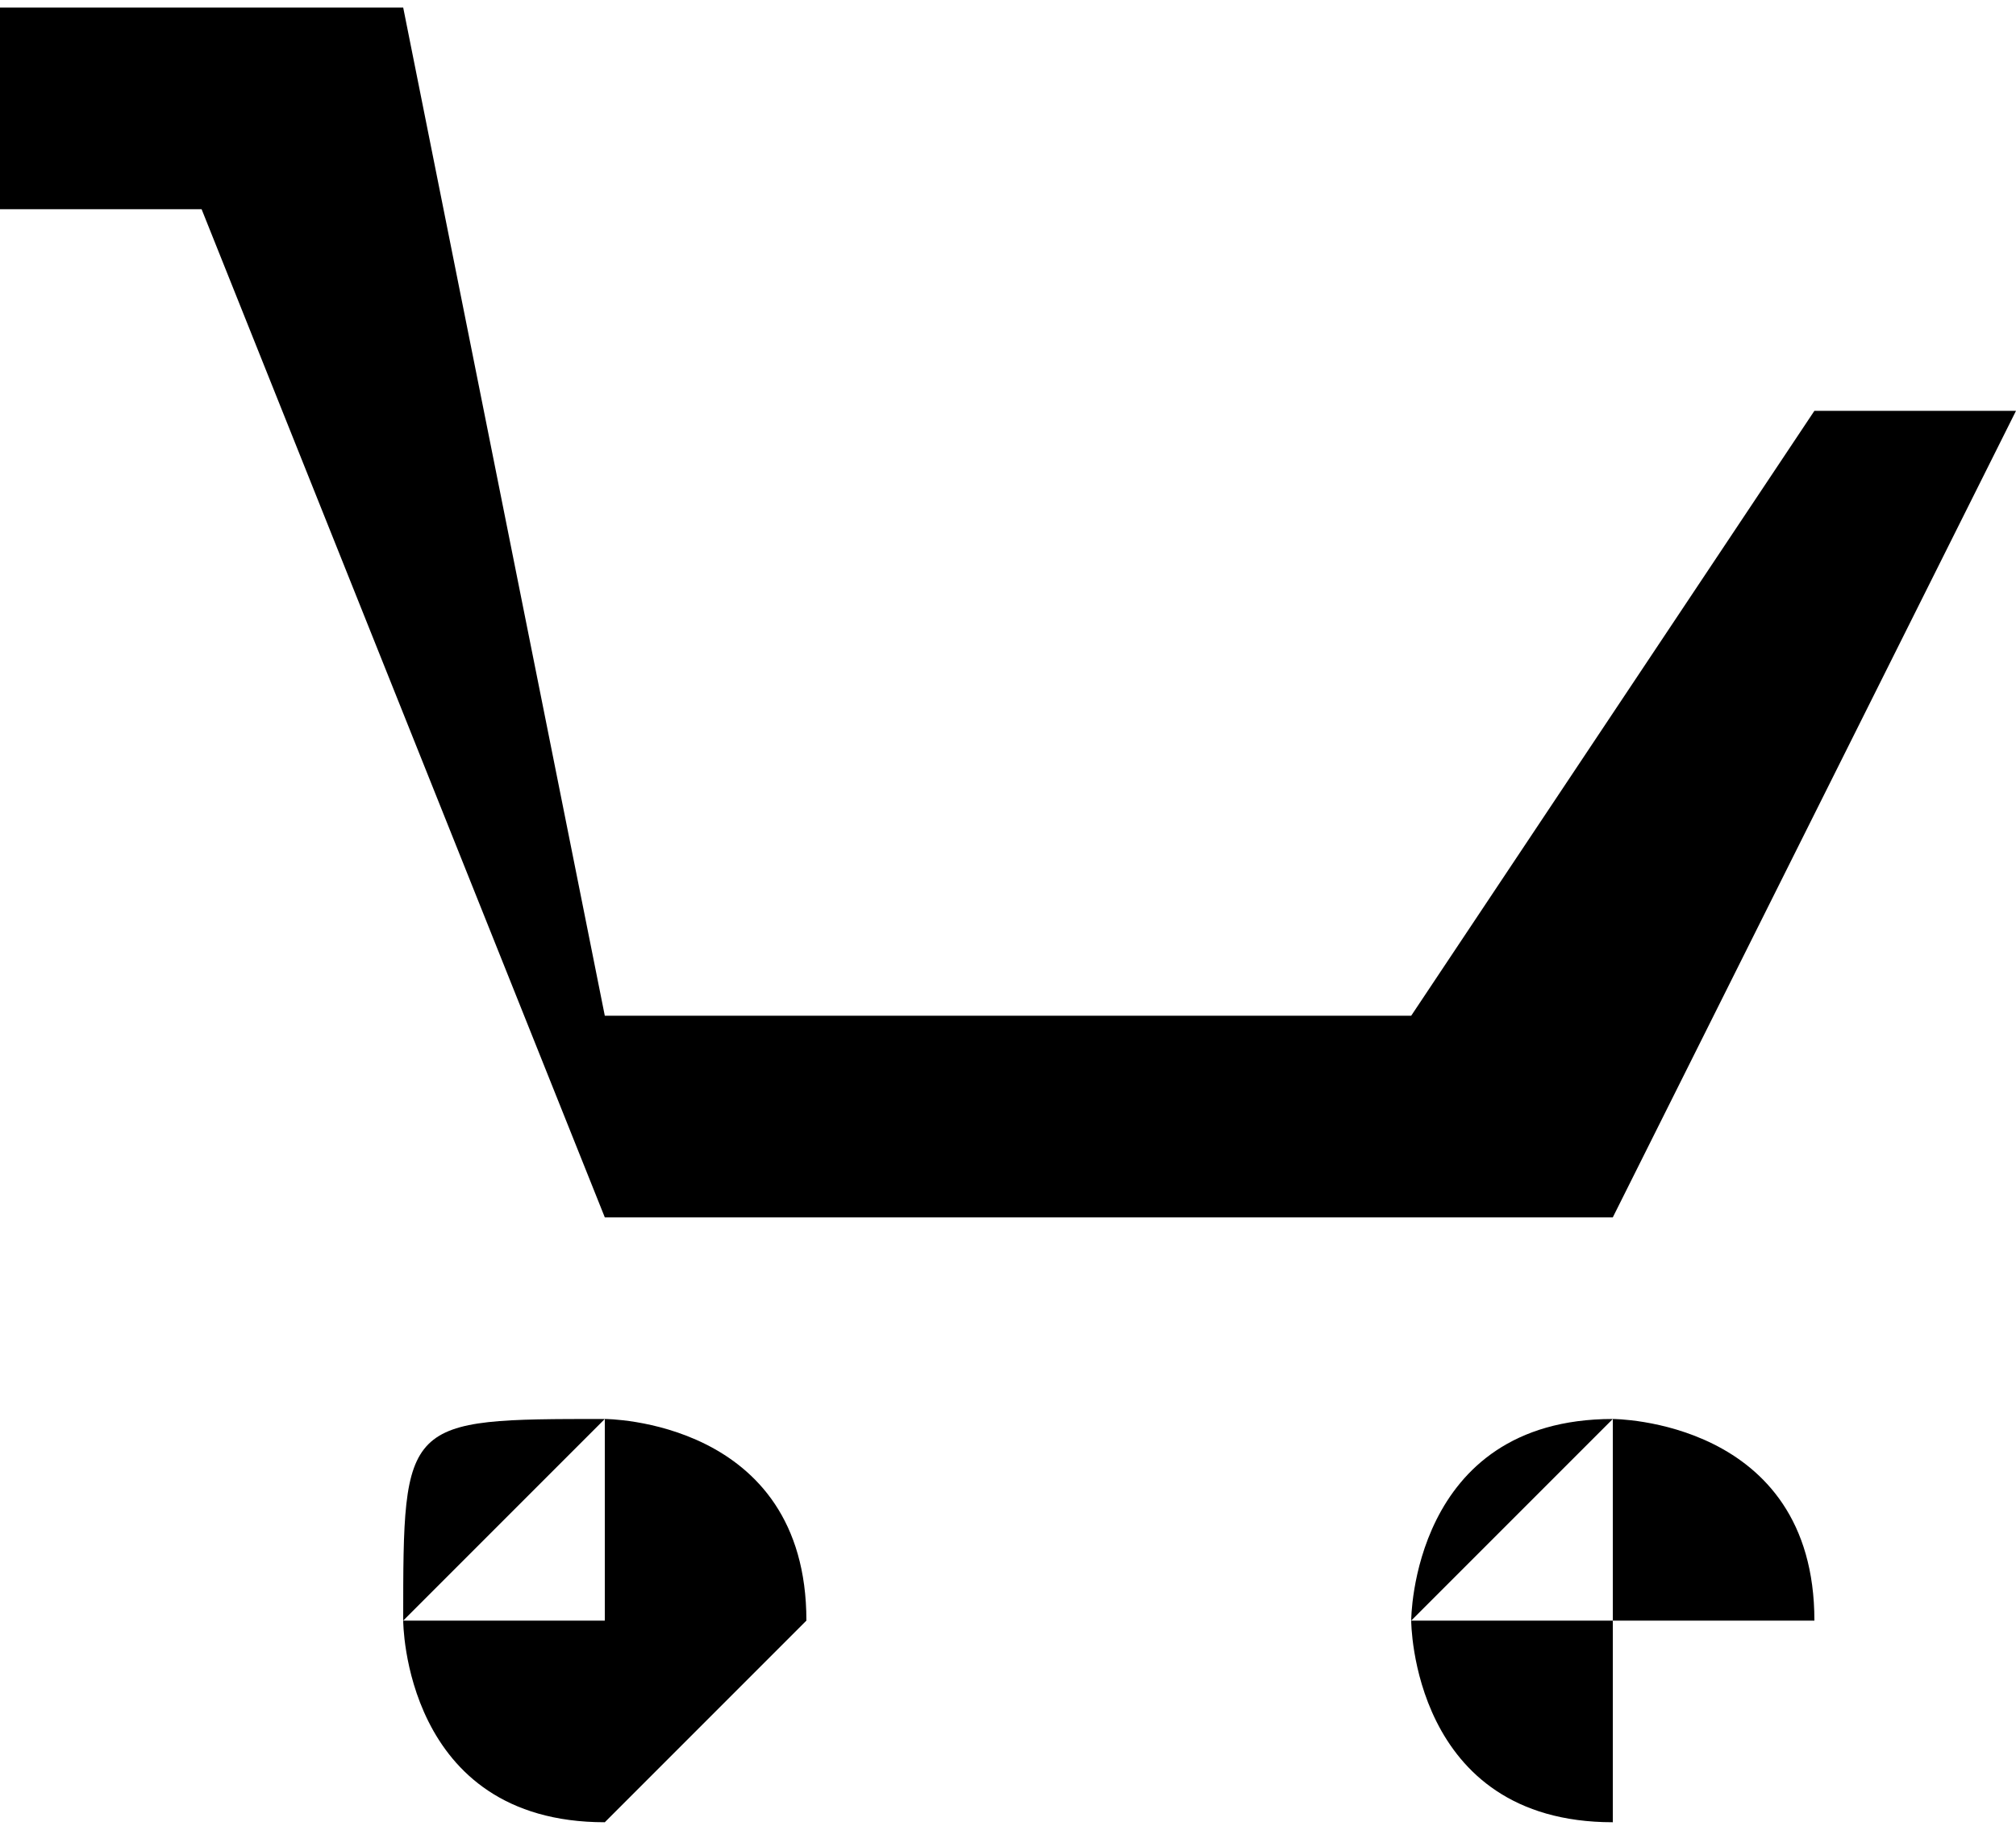
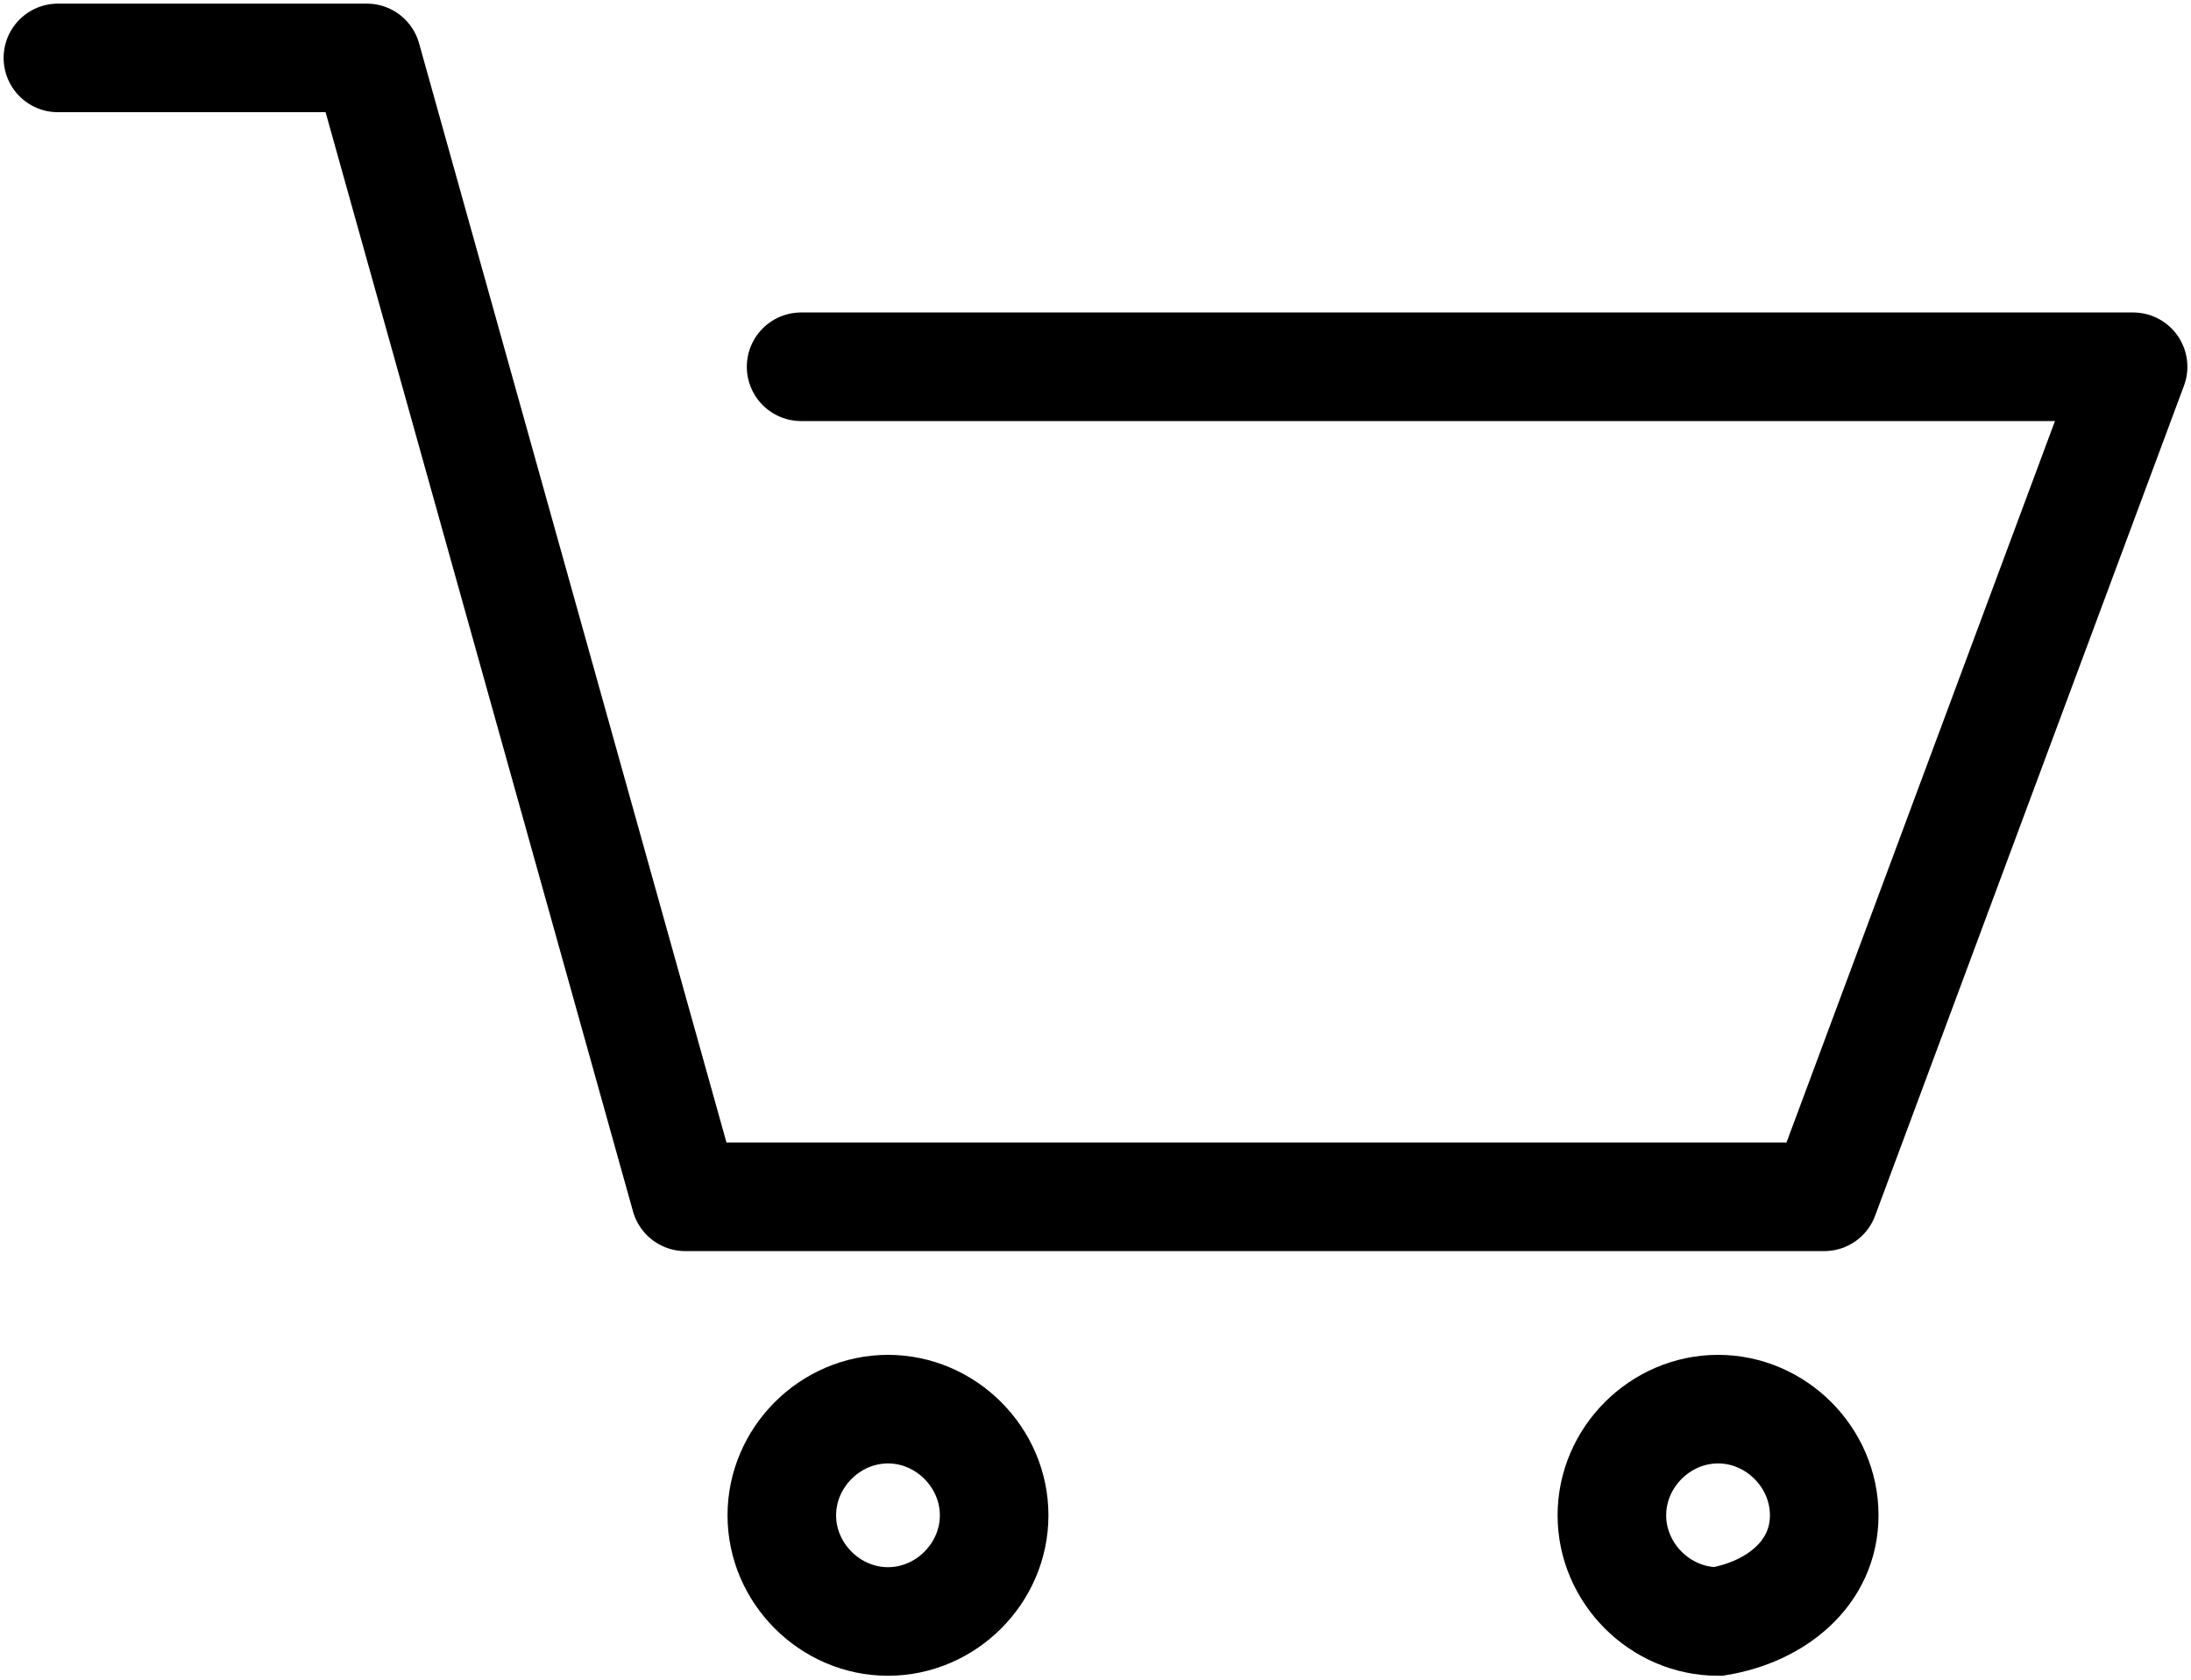
- <svg xmlns="http://www.w3.org/2000/svg" xml:space="preserve" width="3.611mm" height="3.277mm" version="1.1" style="shape-rendering:geometricPrecision; text-rendering:geometricPrecision; image-rendering:optimizeQuality; fill-rule:evenodd; clip-rule:evenodd" viewBox="0 0 10 9">
-   <defs>
-     <style type="text/css">
-    
-     .fil0 {fill:black;fill-rule:nonzero}
-    
-   </style>
-   </defs>
-   <g id="Слой_x0020_1">
-     <g id="_1879856247408">
-       <path class="fil0" d="M0 1l1 0 2 5c0,0 0,0 0,0l5 0c0,0 0,0 0,0l2 -4c0,0 0,0 0,0 -1,0 -1,0 -1,0l-5 0c0,0 0,0 0,0 0,0 0,0 0,0l5 0 -2 3 -4 0 -1 -5c0,0 0,0 0,0l-2 0c0,0 0,0 0,0 0,1 0,1 0,1z" />
-       <path class="fil0" d="M3 9c0,0 1,-1 1,-1 0,-1 -1,-1 -1,-1 -1,0 -1,0 -1,1 0,0 0,1 1,1zm0 -2c0,0 0,1 0,1 0,0 0,0 0,0 0,0 -1,0 -1,0 0,0 1,-1 1,-1z" />
-       <path class="fil0" d="M8 9l0 0c0,0 0,0 0,-1 1,0 1,0 1,0 0,-1 -1,-1 -1,-1 -1,0 -1,1 -1,1 0,0 0,1 1,1zm0 -2c0,0 0,1 0,1 0,0 0,0 0,0 0,0 -1,0 -1,0 0,0 1,-1 1,-1z" />
-     </g>
+ <svg xmlns="http://www.w3.org/2000/svg" version="1.1" id="Слой_1" x="0px" y="0px" viewBox="0 0 22.7 17.4" style="enable-background:new 0 0 22.7 17.4;" xml:space="preserve">
+   <style type="text/css">
+ 	.st0{fill:none;stroke:#000000;stroke-width:1.125;stroke-linecap:round;stroke-linejoin:round;stroke-miterlimit:22.926;}
+ 	.st1{fill:none;stroke:#000000;stroke-width:1.125;stroke-miterlimit:22.926;}
+ </style>
+   <g>
+     <polyline class="st0" points="0.6,0.6 3.8,0.6 7.1,12.4 18.9,12.4 22.1,3.8 8.3,3.8  " />
+     <path class="st1" d="M10.3,15.7c0-0.6-0.5-1.1-1.1-1.1s-1.1,0.5-1.1,1.1c0,0.6,0.5,1.1,1.1,1.1S10.3,16.3,10.3,15.7L10.3,15.7z    M18.9,15.7c0-0.6-0.5-1.1-1.1-1.1c-0.6,0-1.1,0.5-1.1,1.1c0,0.6,0.5,1.1,1.1,1.1C18.4,16.7,18.9,16.3,18.9,15.7L18.9,15.7z" />
  </g>
</svg>
